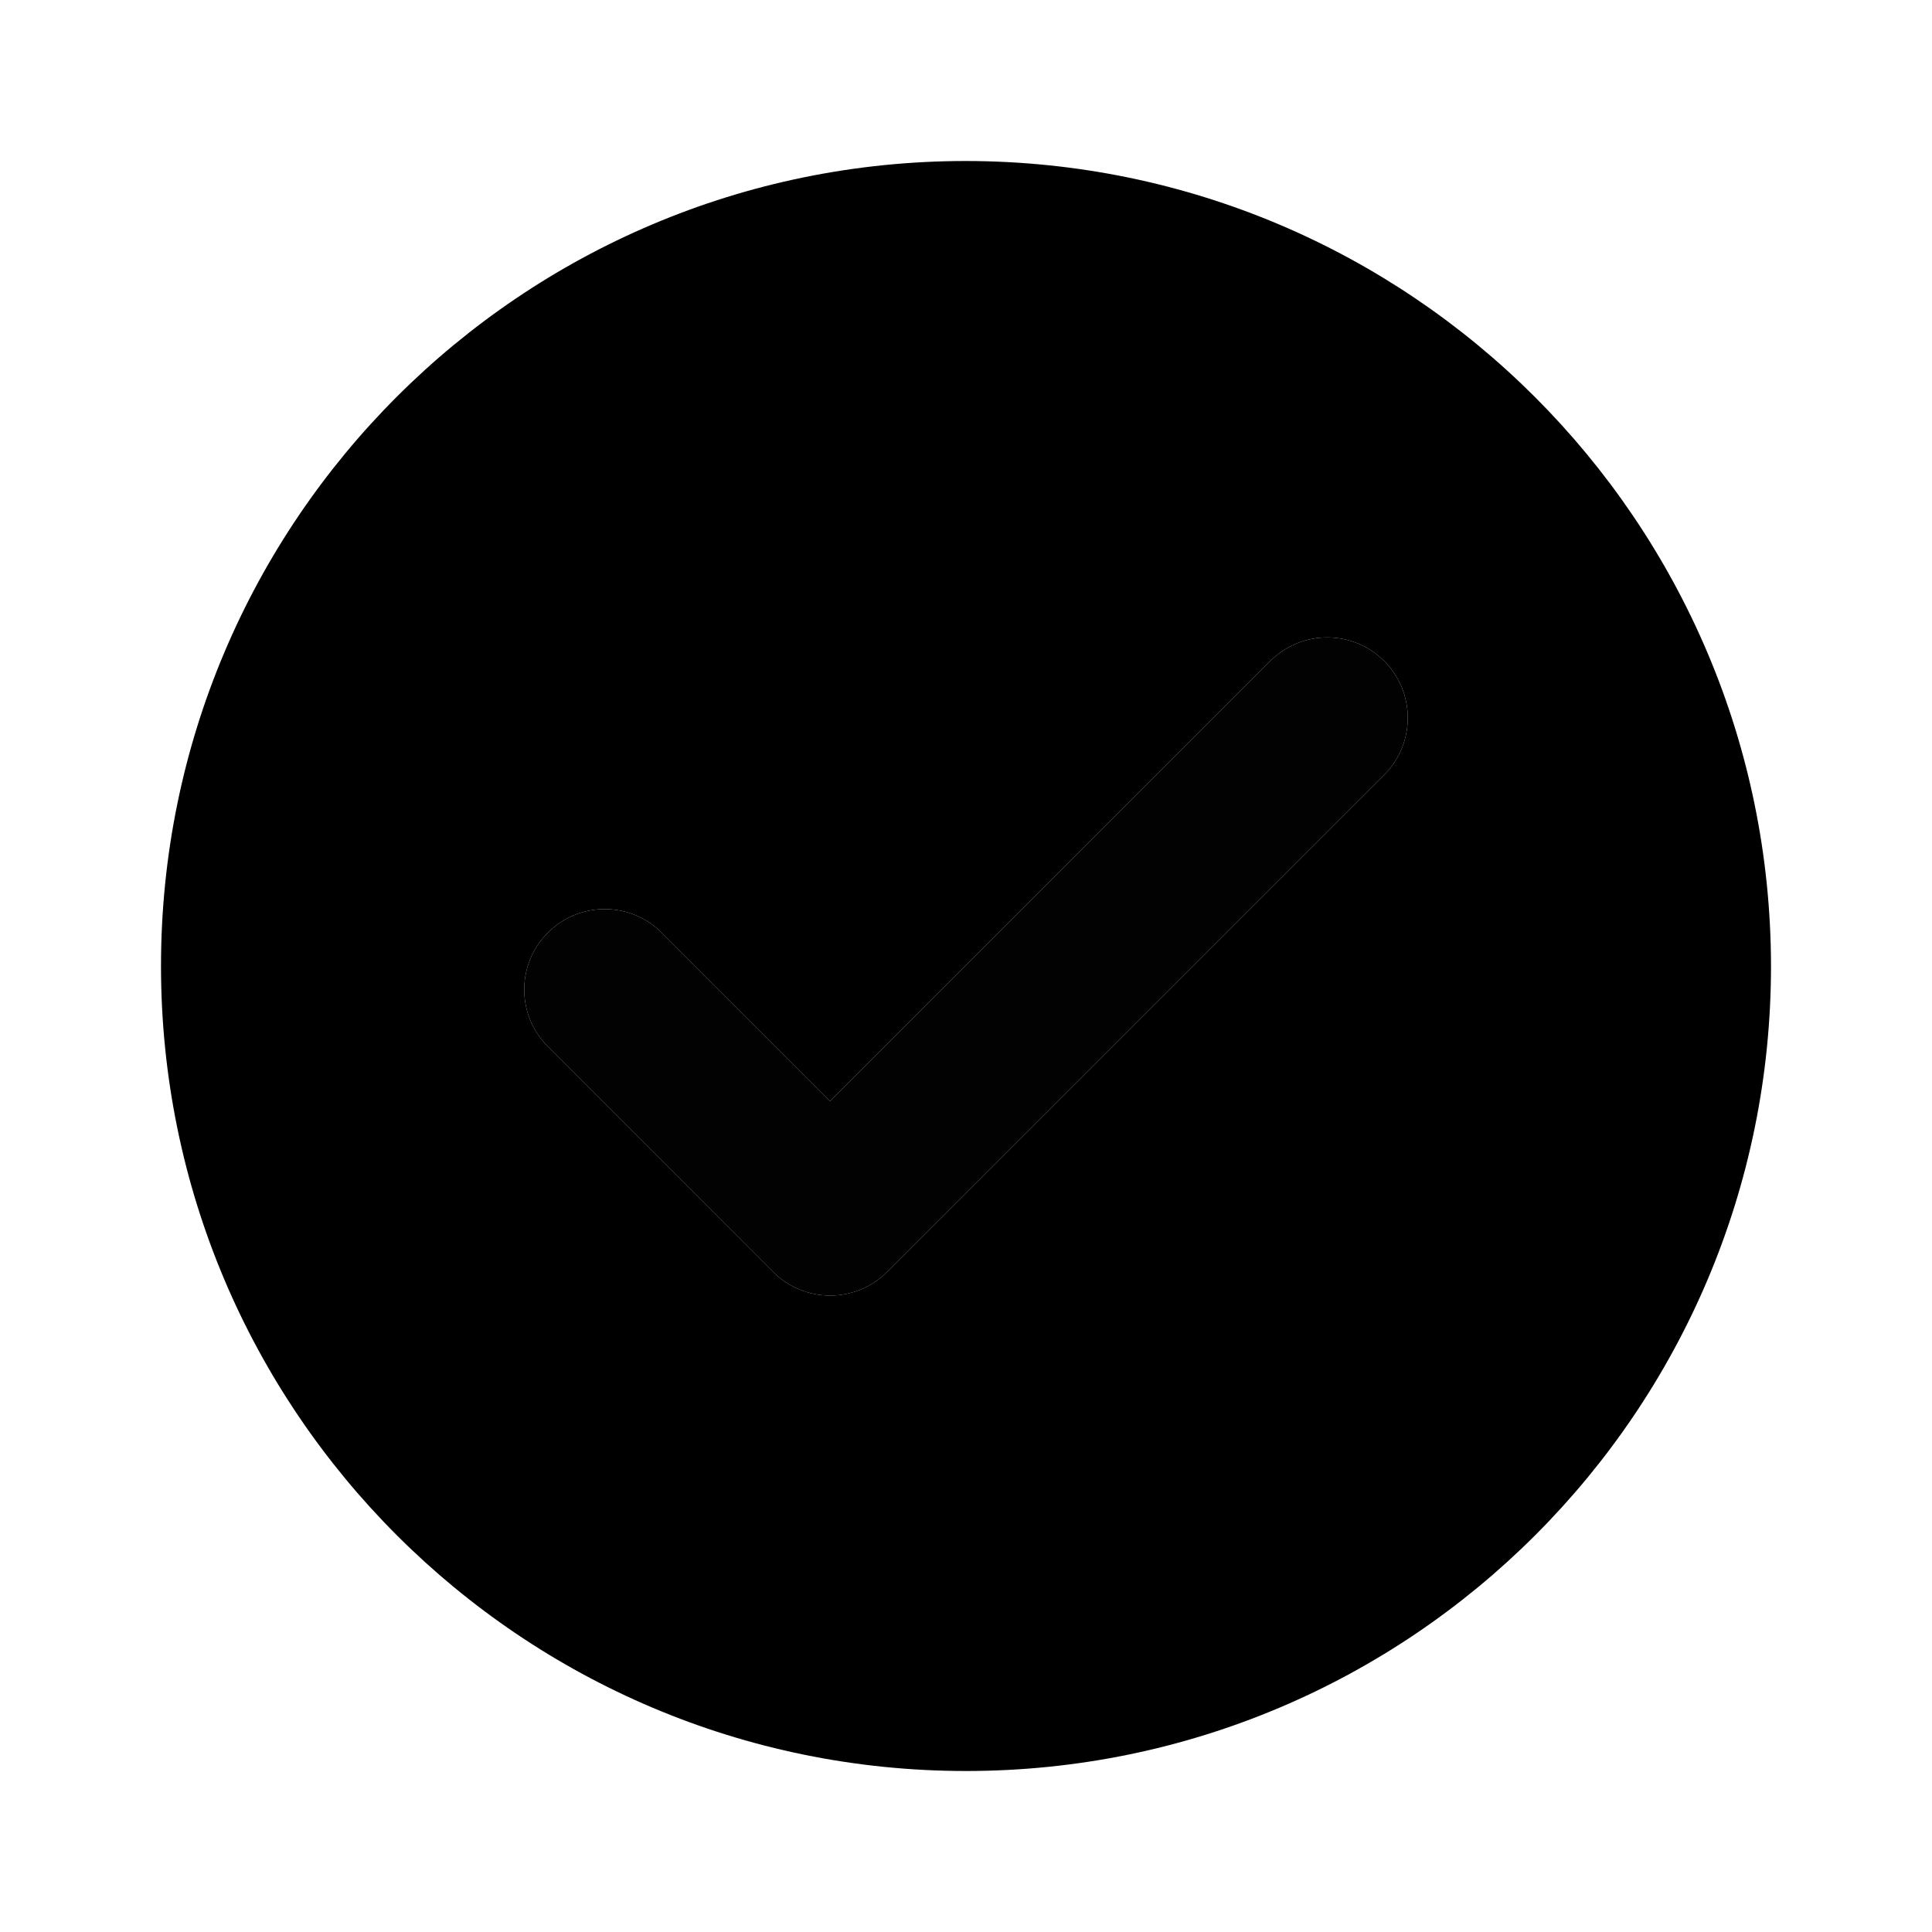
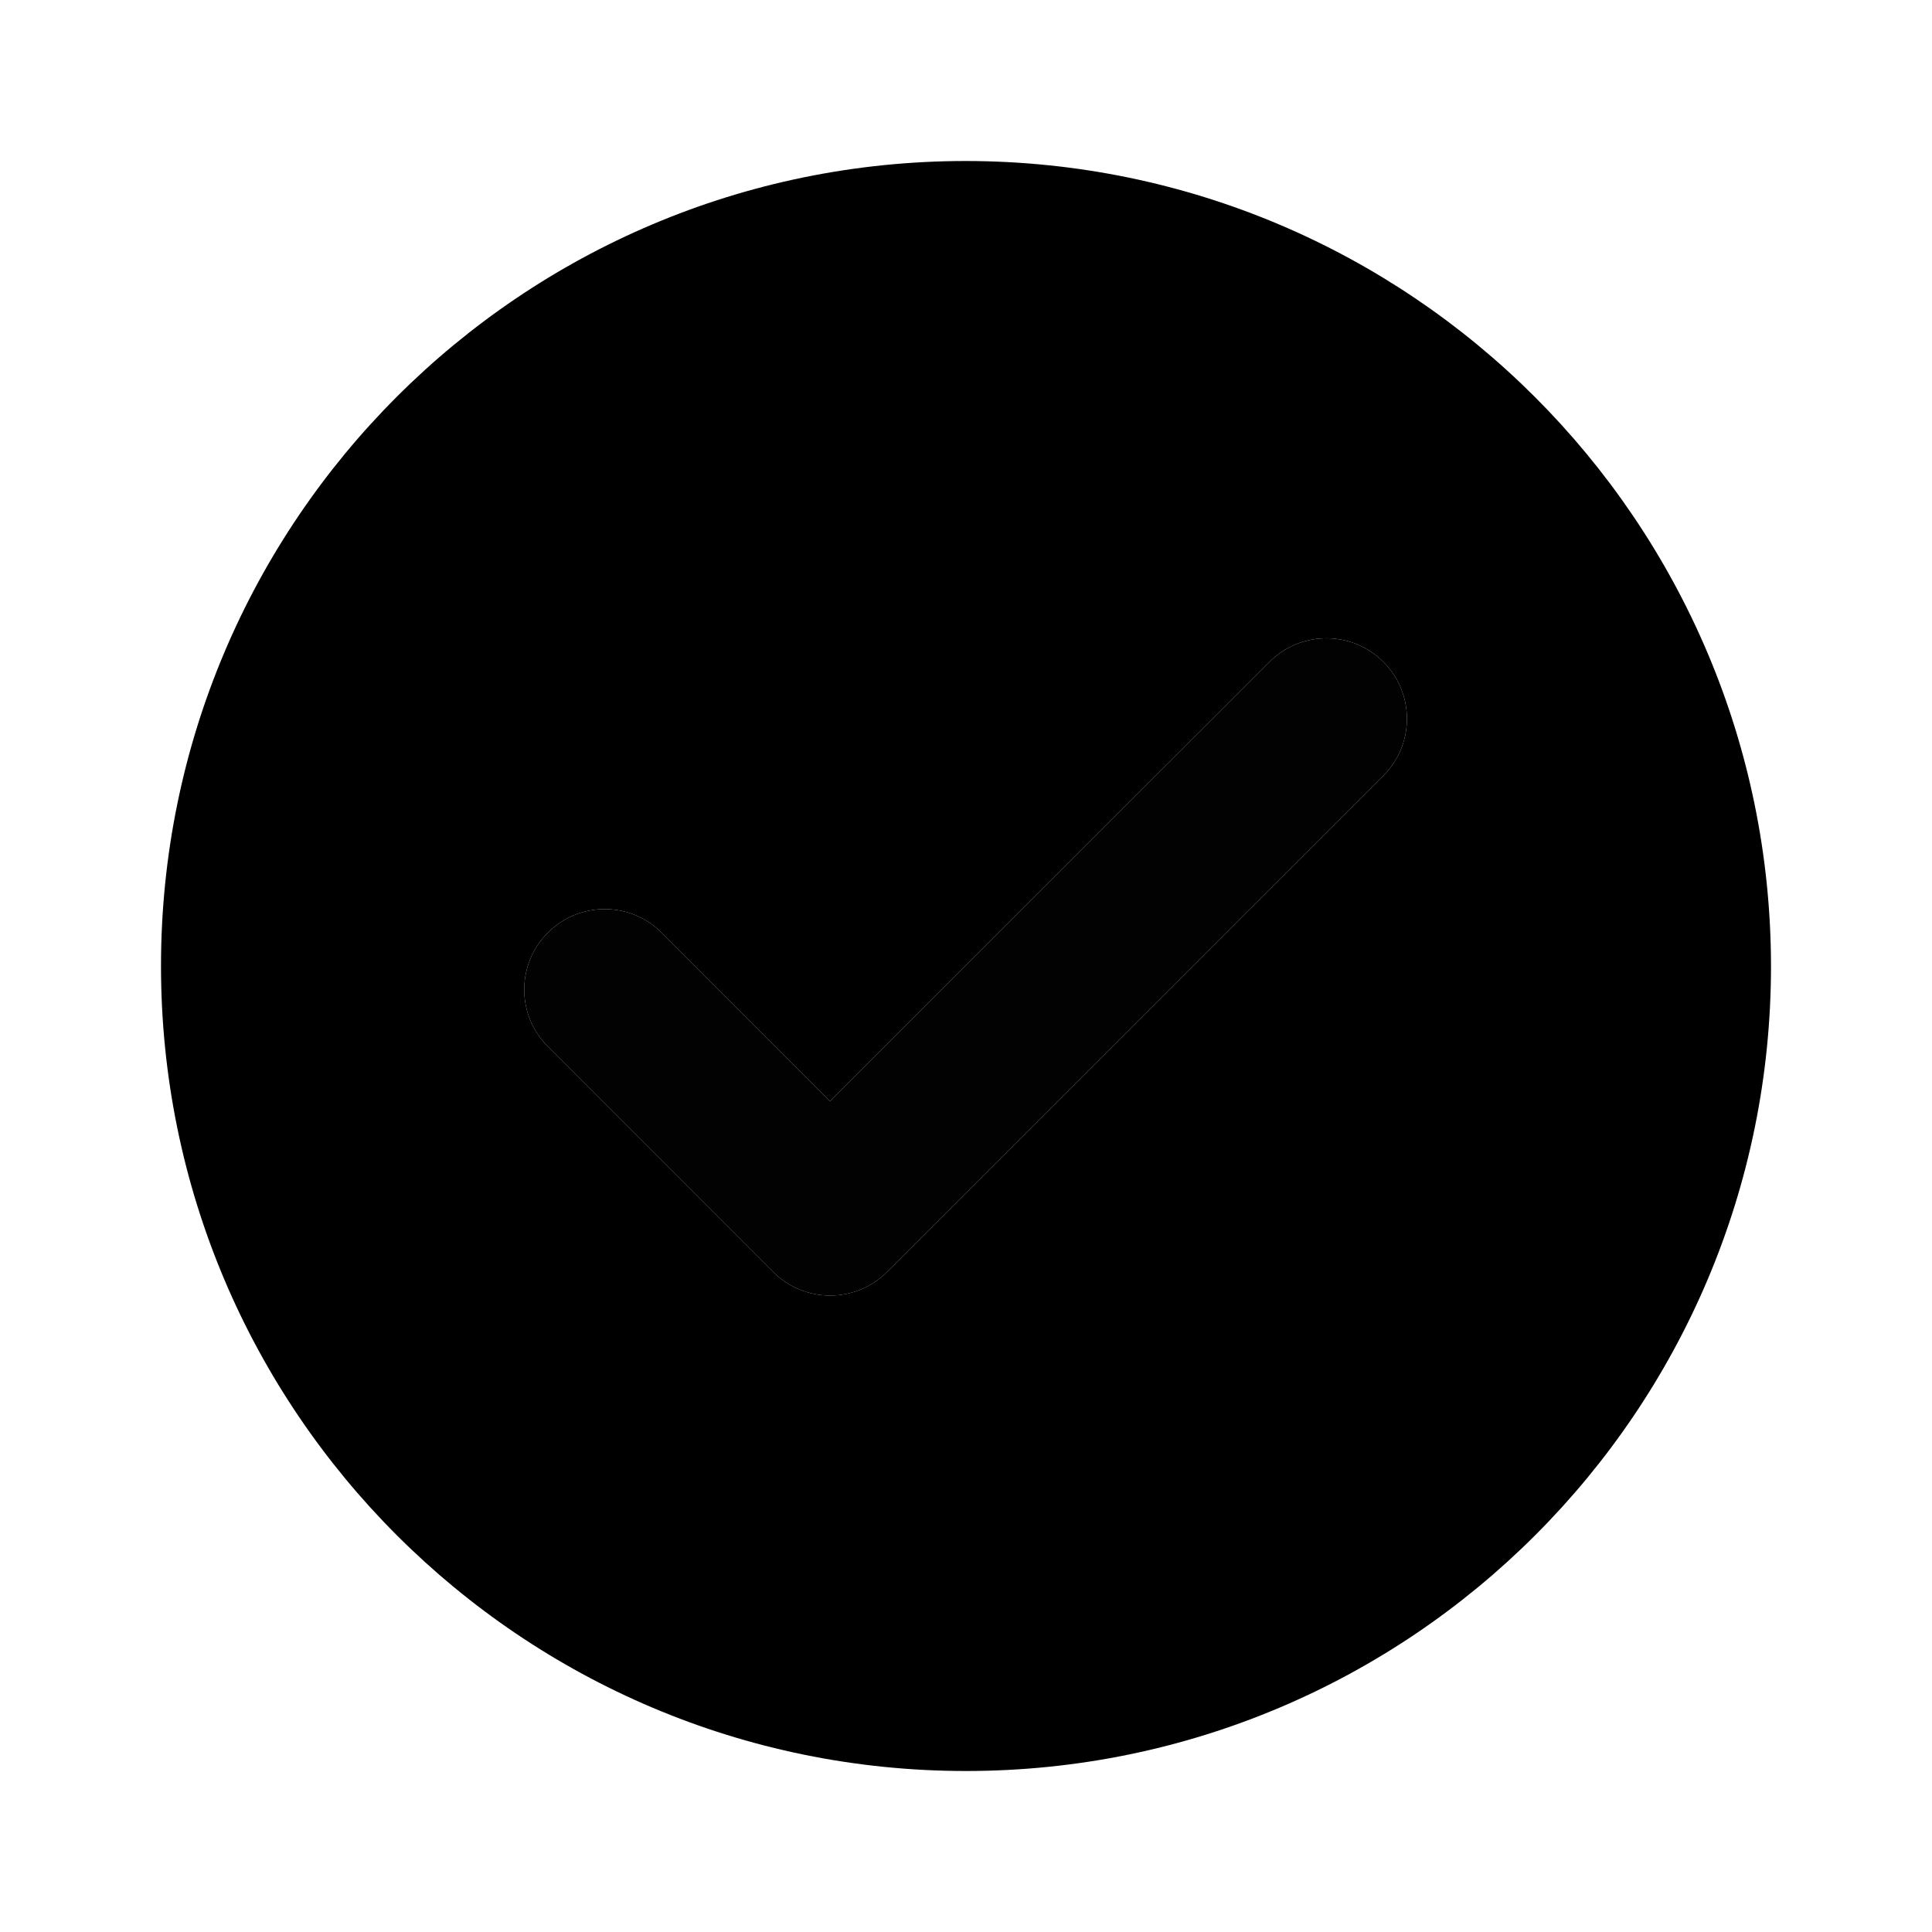
<svg xmlns="http://www.w3.org/2000/svg" viewBox="0 0 24 24">
-   <path class="uim-primary" d="M10.312,16.094a.997.997,0,0,1-.707-.293L6.793,12.988A1.0 1,0,0,1,8.207,11.574l2.105,2.105L15.793,8.199A1.0 1,0,0,1,17.207,9.613l-6.188,6.188A.997.997,0,0,1,10.312,16.094Z" opacity=".99" />
-   <path class="uim-tertiary" d="M12,2A10,10,0,1,0,22,12,10.011,10.011,0,0,0,12,2Zm5.207,7.613-6.188,6.188a1.0 1,0,0,1-1.414,0L6.793,12.988A1.0 1,0,0,1,8.207,11.574l2.105,2.105L15.793,8.199A1.0 1,0,0,1,17.207,9.613Z" />
+   <path class="uim-primary" d="M10.313 16.094a.997.997 0 0 1-.708-.293l-2.812-2.813a1 1 0 0 1 1.414-1.414l2.105 2.106 5.481-5.48a1 1 0 0 1 1.414 1.413l-6.188 6.188a.997.997 0 0 1-.707.293Z" opacity=".99" />
+   <path class="uim-tertiary" d="M12 2a10 10 0 1 0 10 10A10.011 10.011 0 0 0 12 2Zm5.207 7.613-6.188 6.188a1 1 0 0 1-1.414 0l-2.812-2.813a1 1 0 0 1 1.414-1.414l2.105 2.106 5.481-5.48a1 1 0 0 1 1.414 1.413Z" />
</svg>
